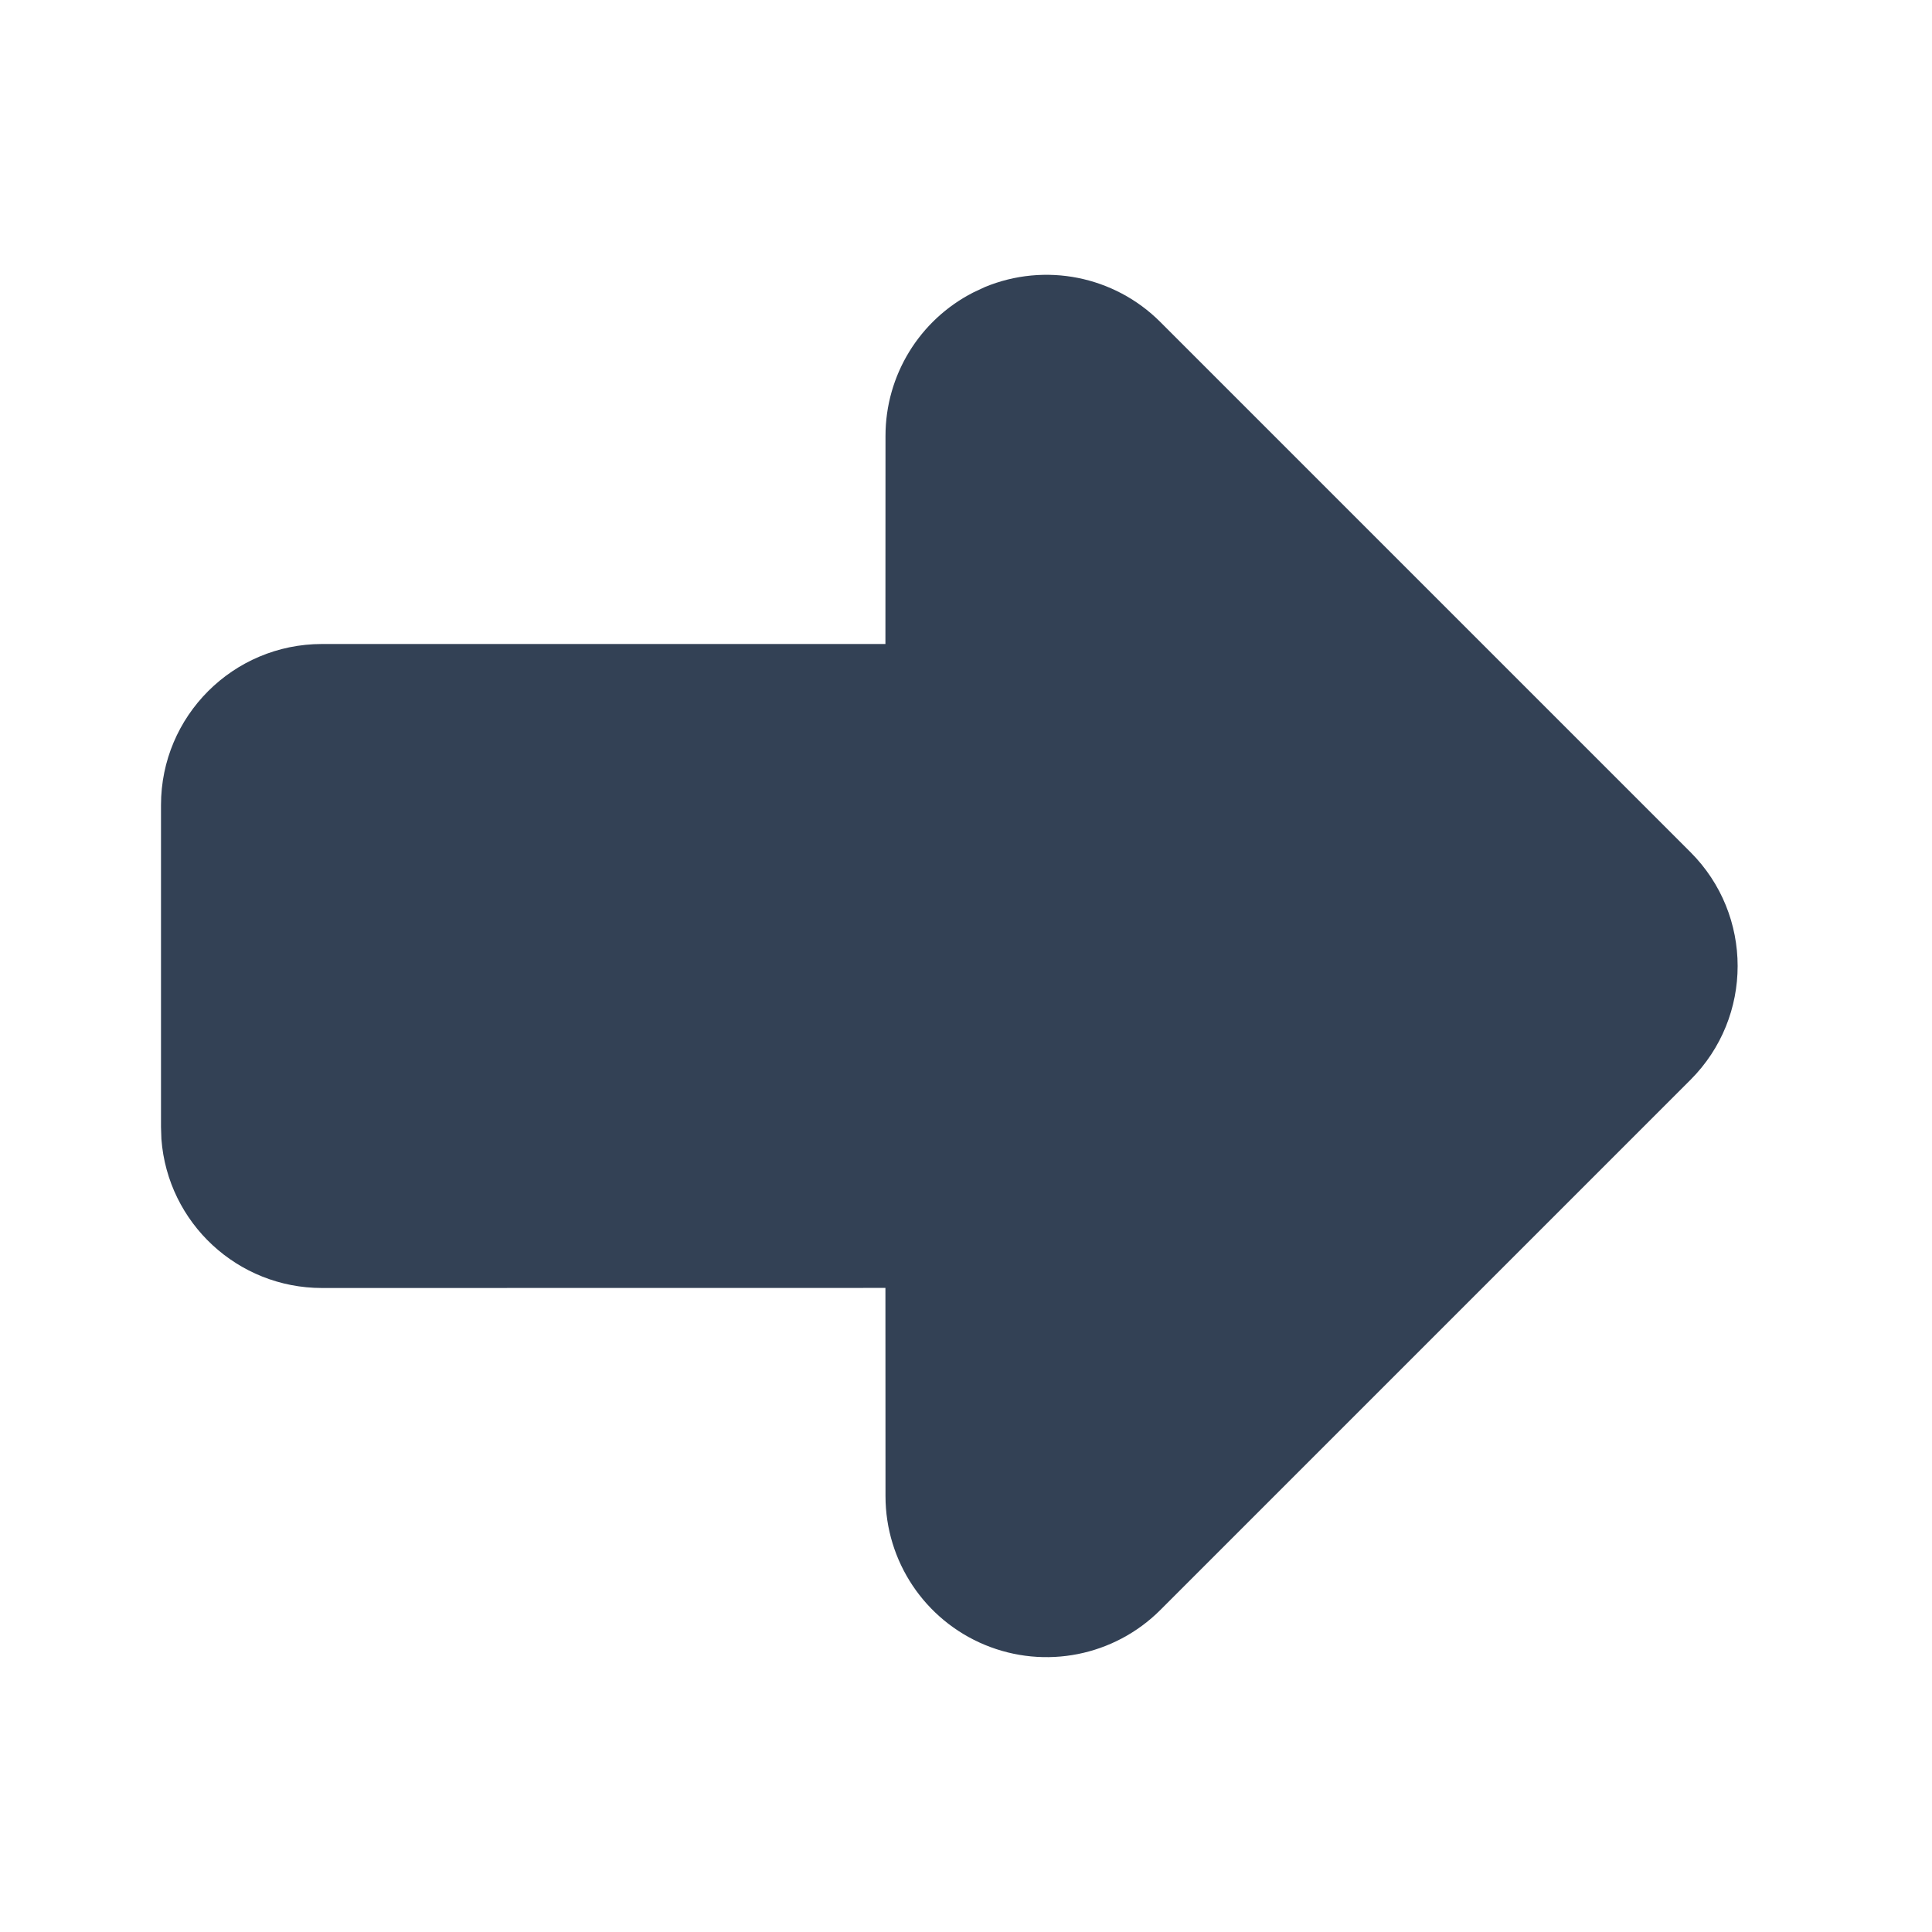
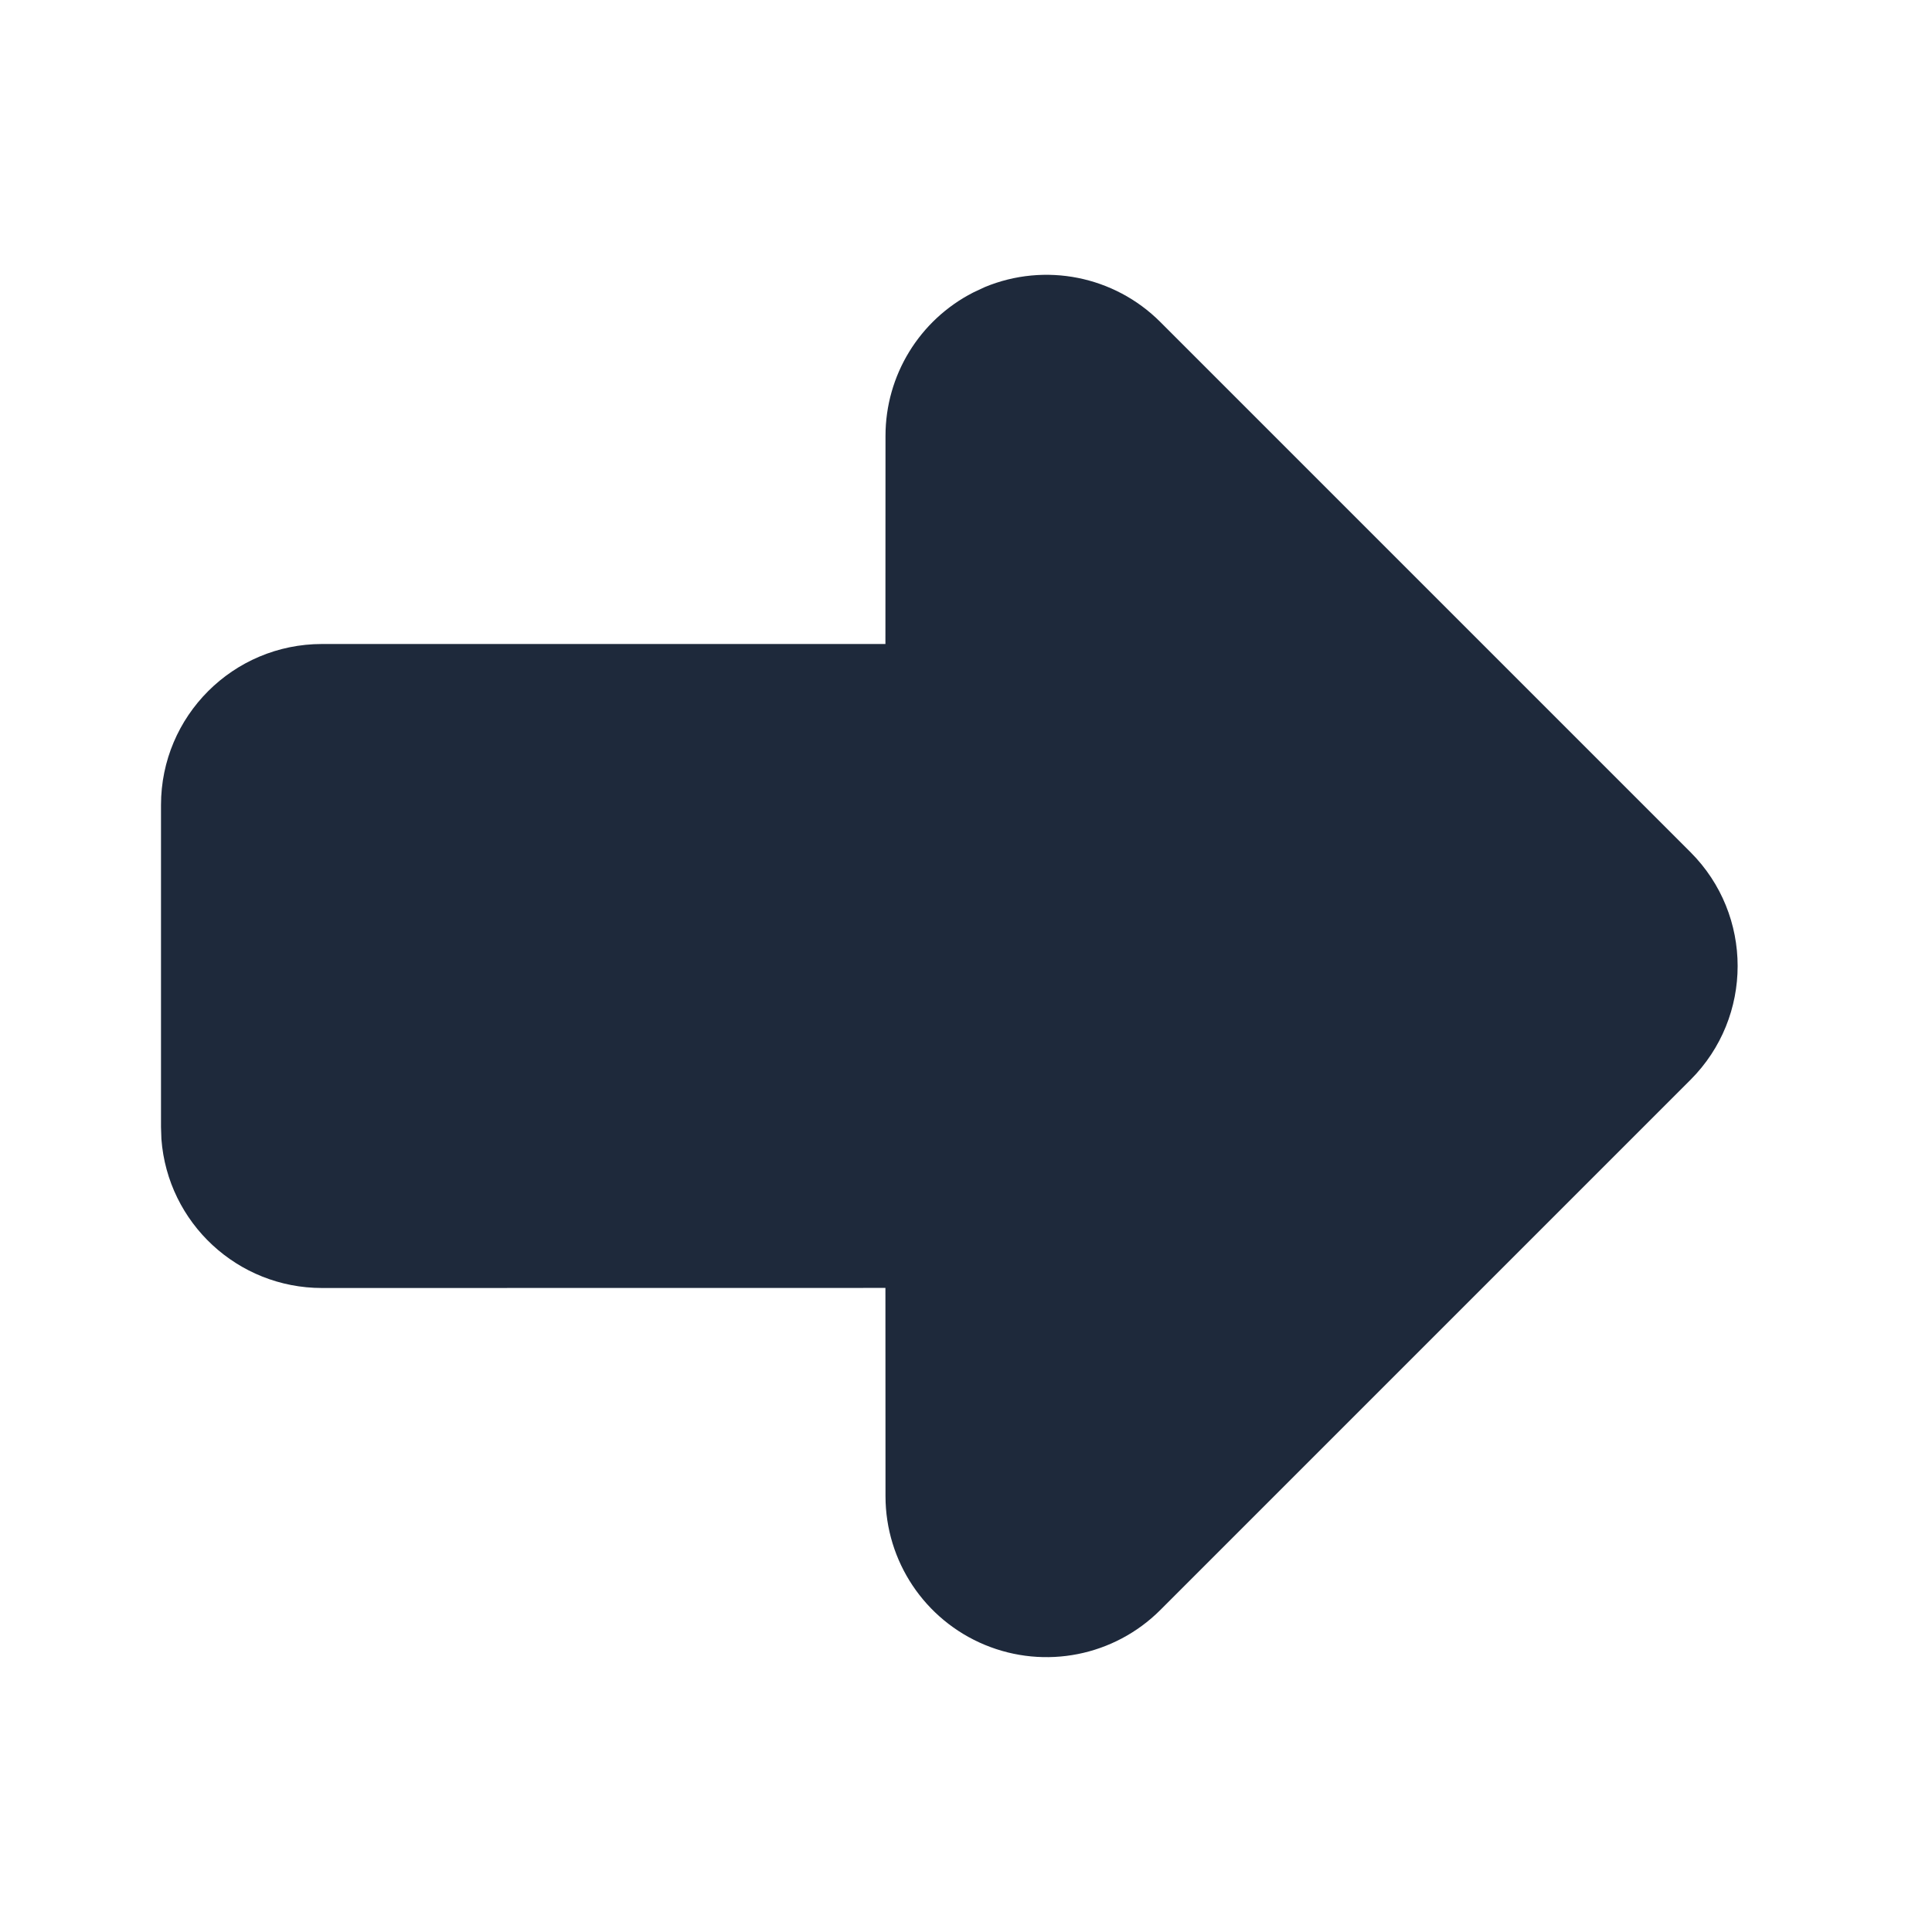
<svg xmlns="http://www.w3.org/2000/svg" width="1em" height="1em" viewBox="0 0 24 24">
-   <path fill="#334155" d="M12.089 3.634A2 2 0 0 0 11 5.414L10.999 8H4a2 2 0 0 0-2 2v4l.005.15A2 2 0 0 0 4 16l6.999-.001l.001 2.587A2 2 0 0 0 14.414 20L21 13.414a2 2 0 0 0 0-2.828L14.414 4a2 2 0 0 0-2.18-.434z" />
+   <path fill="#1e293b" d="M12.089 3.634A2 2 0 0 0 11 5.414L10.999 8H4a2 2 0 0 0-2 2v4l.005.15A2 2 0 0 0 4 16l6.999-.001l.001 2.587A2 2 0 0 0 14.414 20L21 13.414a2 2 0 0 0 0-2.828L14.414 4a2 2 0 0 0-2.18-.434z" />
</svg>
